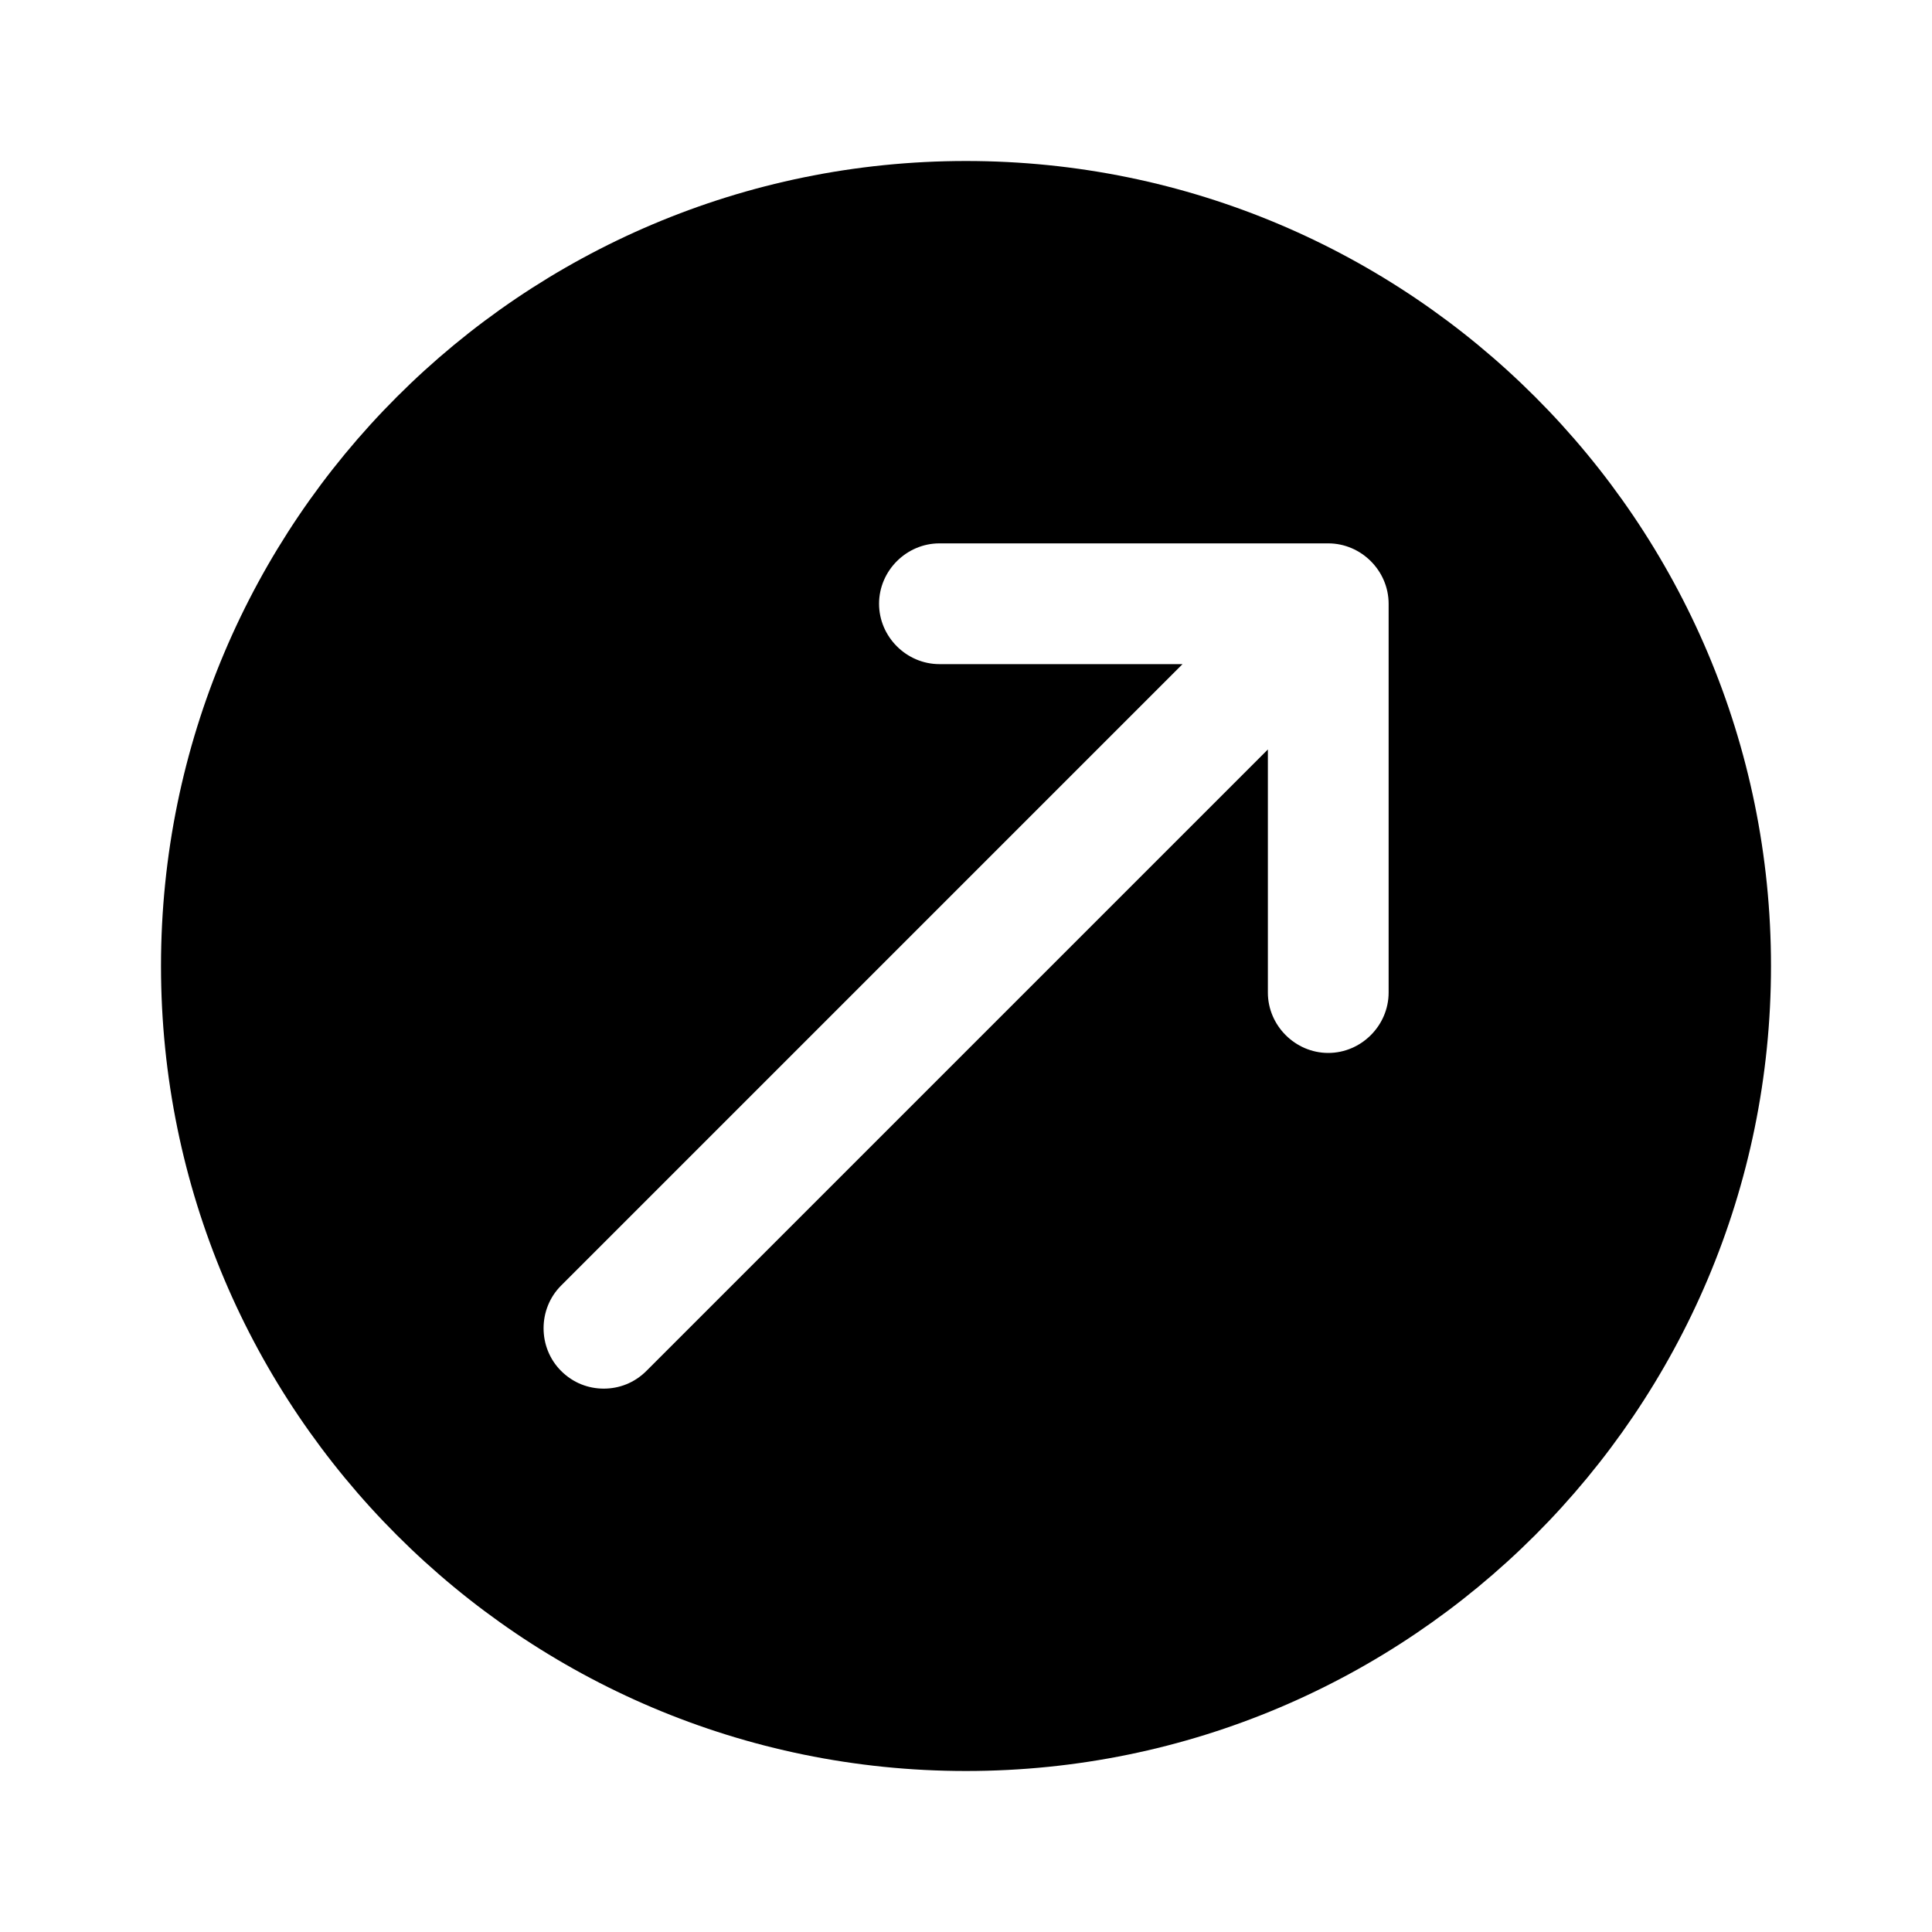
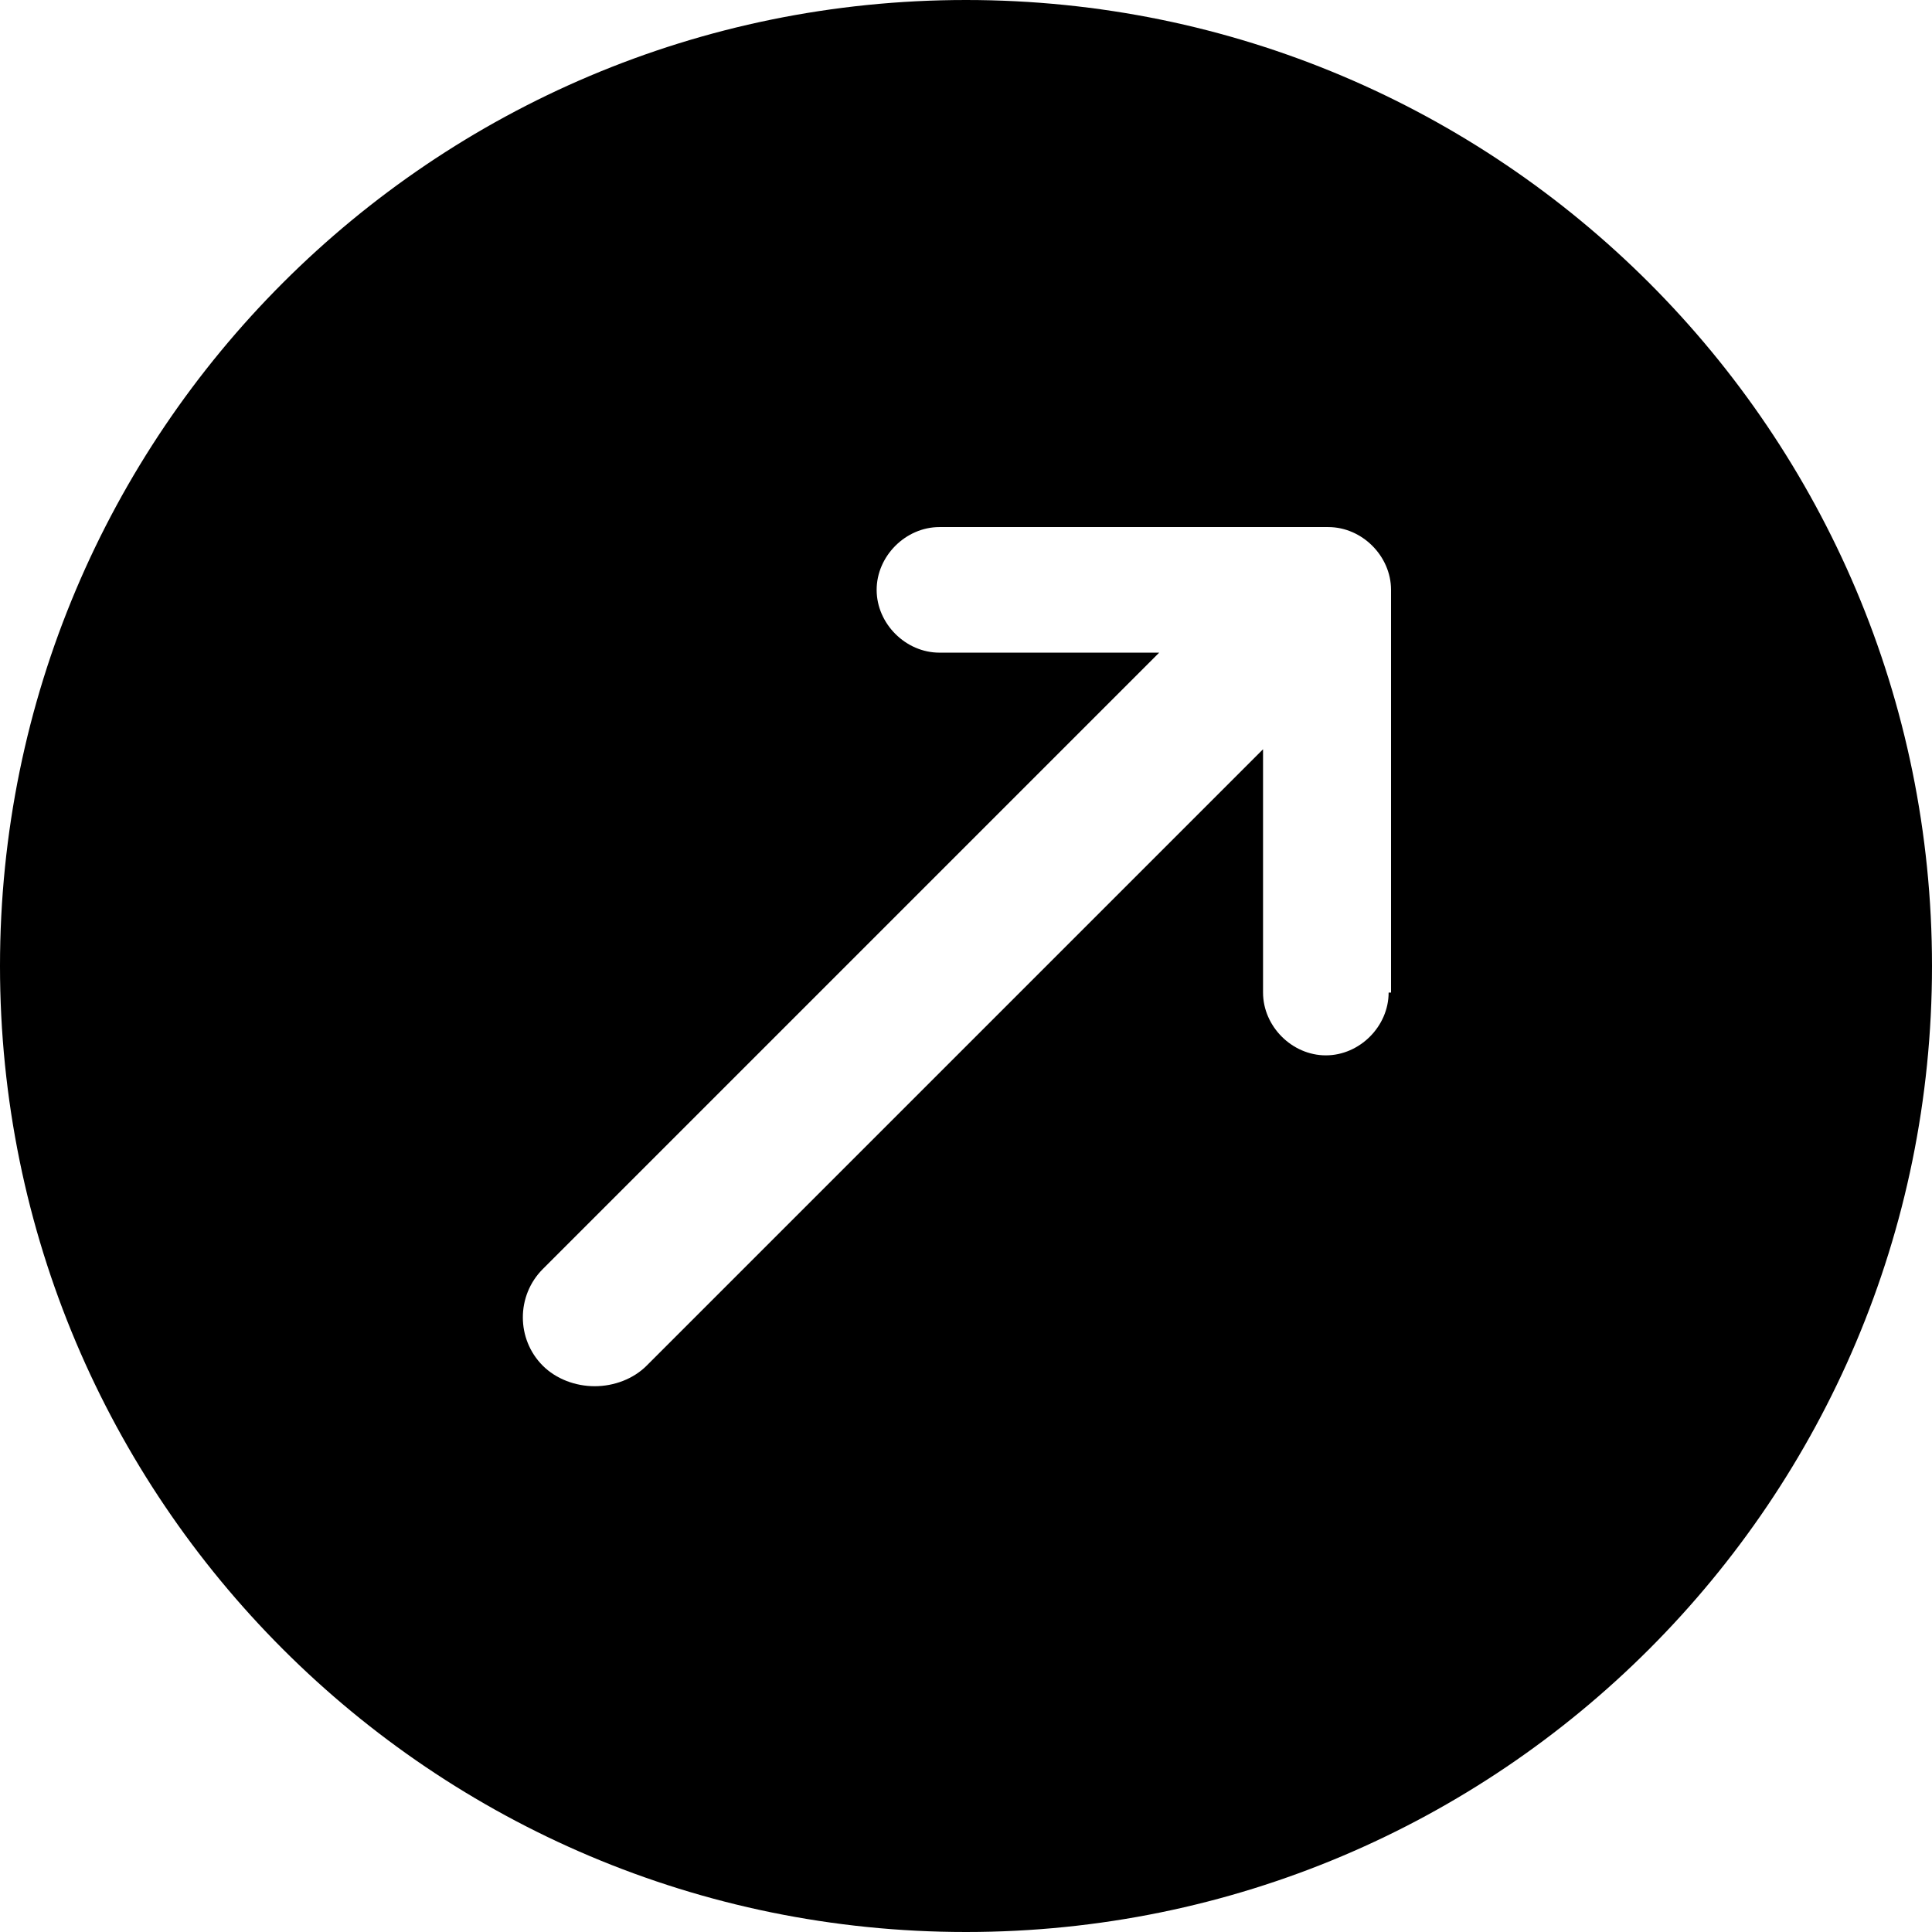
- <svg xmlns="http://www.w3.org/2000/svg" width="32px" height="32px" viewBox="0 0 24 24">
-   <path d="M12 2C6.48 2 2 6.48 2 12C2 17.52 6.48 22 12 22C17.52 22 22 17.52 22 12C22 6.48 17.52 2 12 2ZM17.25 12.33C17.25 12.74 16.91 13.08 16.5 13.08C16.09 13.08 15.75 12.74 15.75 12.33V9.31L8.03 17.03C7.88 17.18 7.69 17.25 7.5 17.25C7.31 17.25 7.12 17.18 6.97 17.03C6.68 16.74 6.68 16.26 6.97 15.97L14.69 8.25H11.67C11.26 8.25 10.92 7.91 10.92 7.5C10.92 7.09 11.26 6.75 11.67 6.75H16.5C16.91 6.75 17.25 7.09 17.25 7.5V12.33Z" />
+ <svg xmlns="http://www.w3.org/2000/svg" width="32" height="32" viewBox="0 0 32 32">
+   <path d="M16 0C7.16 0 0 7.16 0 16C0 24.84 7.16 32 16 32C24.84 32 32 24.84 32 16C32 7.16 24.84 0 16 0ZM23 16.44C23 17.0 22.52 17.48 21.96 17.48C21.4 17.48 20.92 17.0 20.92 16.44V12.41L10.71 22.62C10.49 22.84 10.17 22.96 9.85 22.96C9.53 22.96 9.21 22.84 8.99 22.62C8.55 22.18 8.55 21.46 8.99 21.02L19.2 10.81H15.56C15.0 10.81 14.52 10.33 14.52 9.77C14.52 9.21 15.0 8.73 15.56 8.73H22C22.56 8.73 23.04 9.21 23.04 9.77V16.44H23Z" />
</svg>
